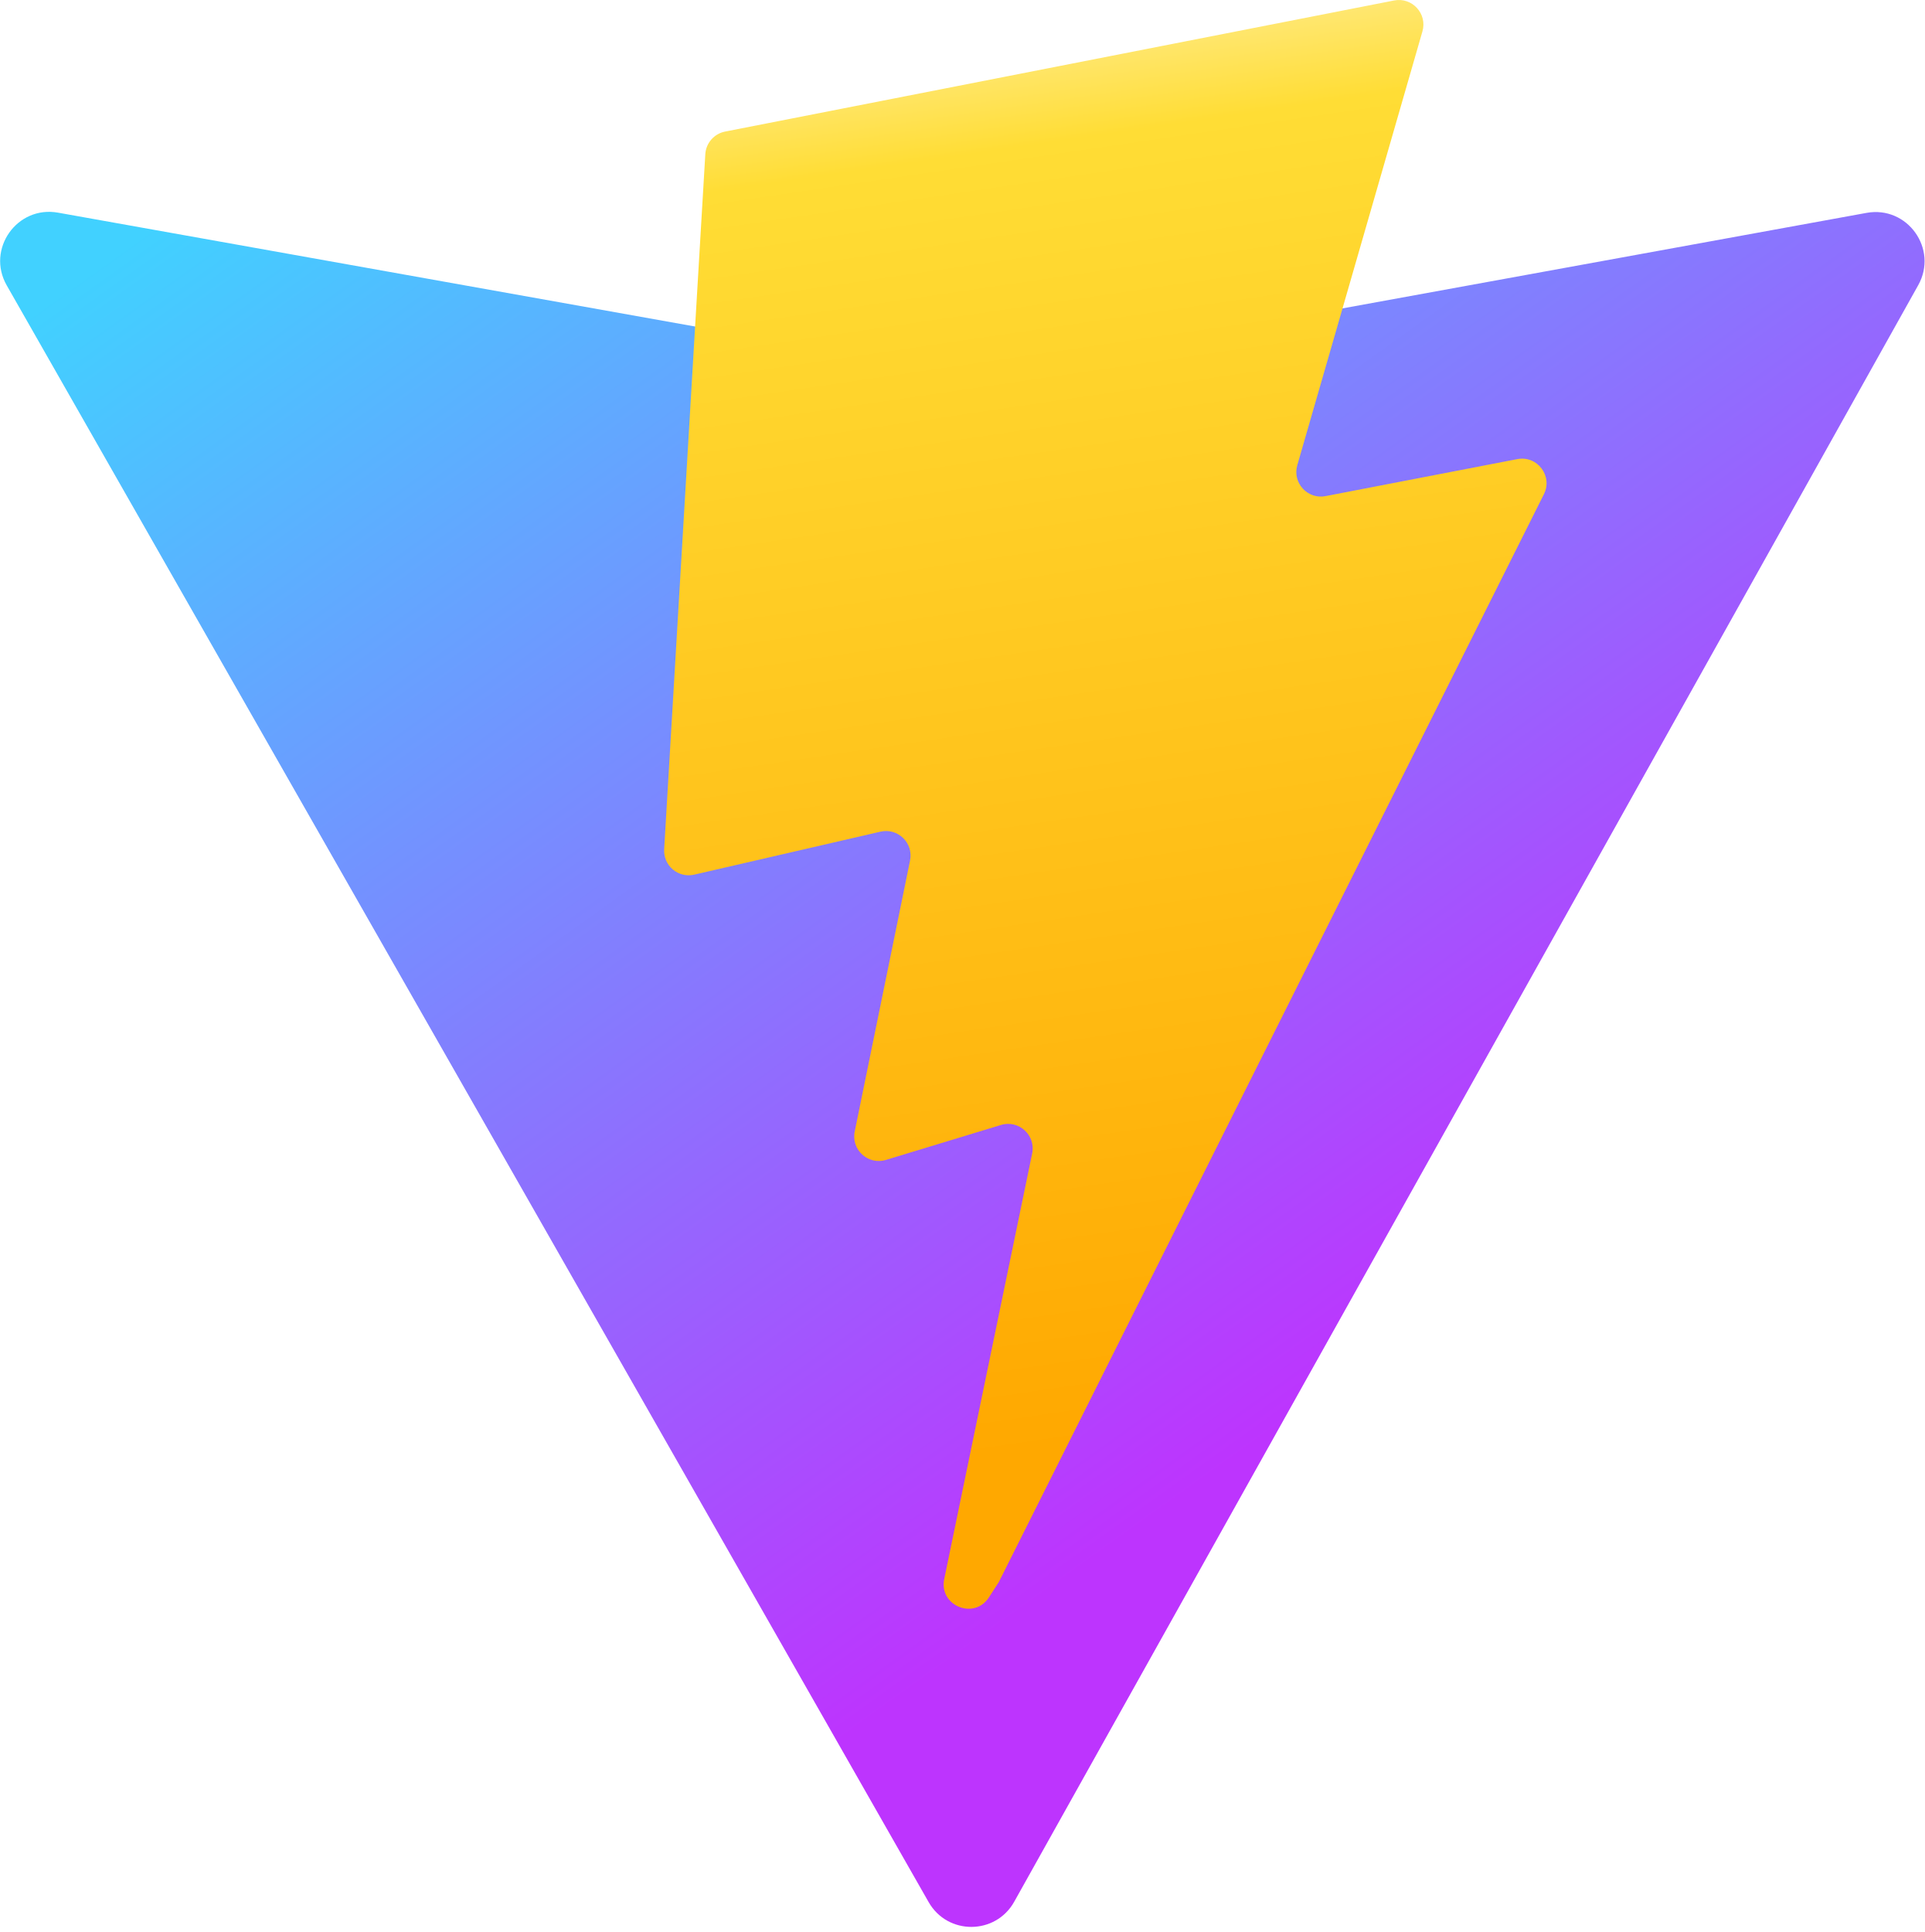
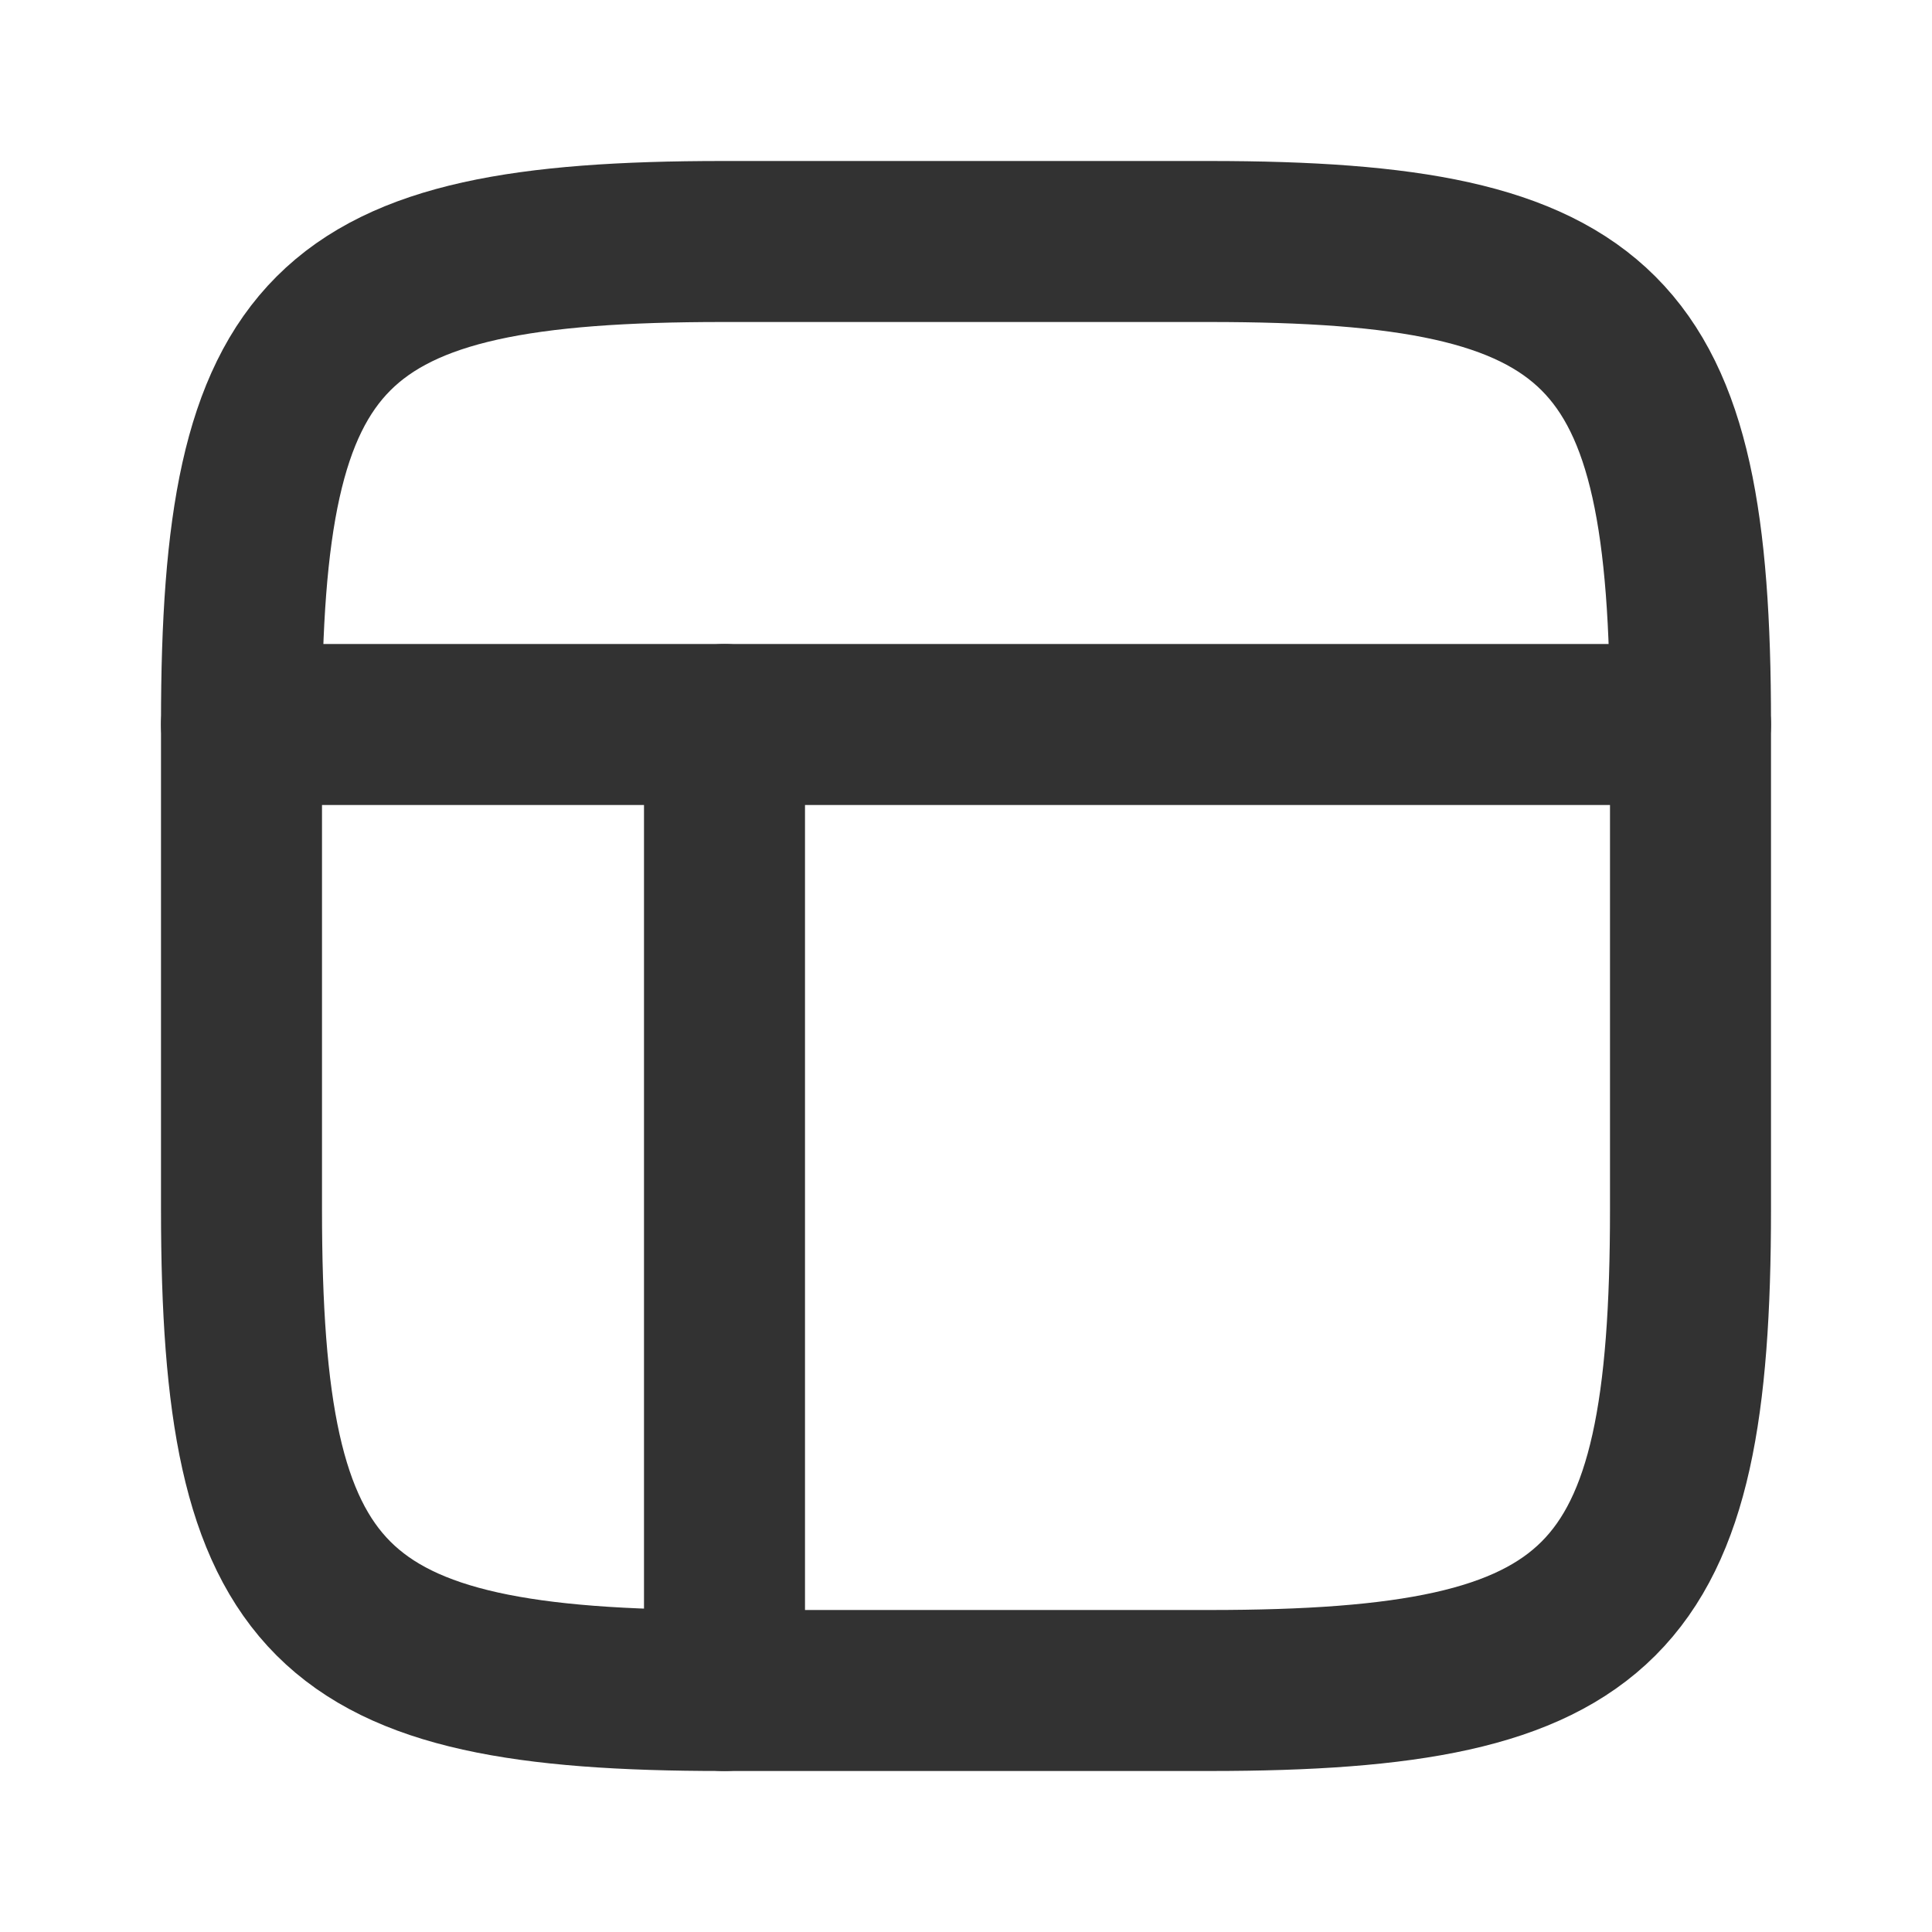
- <svg xmlns="http://www.w3.org/2000/svg" aria-hidden="true" role="img" class="iconify iconify--logos" width="31.88" height="32" preserveAspectRatio="xMidYMid meet" viewBox="0 0 256 257">
-   <defs>
-     <linearGradient id="IconifyId1813088fe1fbc01fb466" x1="-.828%" x2="57.636%" y1="7.652%" y2="78.411%">
-       <stop offset="0%" stop-color="#41D1FF" />
-       <stop offset="100%" stop-color="#BD34FE" />
-     </linearGradient>
-     <linearGradient id="IconifyId1813088fe1fbc01fb467" x1="43.376%" x2="50.316%" y1="2.242%" y2="89.03%">
-       <stop offset="0%" stop-color="#FFEA83" />
-       <stop offset="8.333%" stop-color="#FFDD35" />
-       <stop offset="100%" stop-color="#FFA800" />
-     </linearGradient>
-   </defs>
-   <path fill="url(#IconifyId1813088fe1fbc01fb466)" d="M255.153 37.938L134.897 252.976c-2.483 4.44-8.862 4.466-11.382.048L.875 37.958c-2.746-4.814 1.371-10.646 6.827-9.67l120.385 21.517a6.537 6.537 0 0 0 2.322-.004l117.867-21.483c5.438-.991 9.574 4.796 6.877 9.62Z" />
-   <path fill="url(#IconifyId1813088fe1fbc01fb467)" d="M185.432.063L96.44 17.501a3.268 3.268 0 0 0-2.634 3.014l-5.474 92.456a3.268 3.268 0 0 0 3.997 3.378l24.777-5.718c2.318-.535 4.413 1.507 3.936 3.838l-7.361 36.047c-.495 2.426 1.782 4.5 4.151 3.78l15.304-4.649c2.372-.72 4.652 1.36 4.15 3.788l-11.698 56.621c-.732 3.542 3.979 5.473 5.943 2.437l1.313-2.028l72.516-144.72c1.215-2.423-.88-5.186-3.54-4.672l-25.505 4.922c-2.396.462-4.435-1.77-3.759-4.114l16.646-57.705c.677-2.35-1.37-4.583-3.769-4.113Z" />
+ <svg xmlns="http://www.w3.org/2000/svg" width="800px" height="800px" viewBox="0 0 24 24" fill="none">
+   <path d="M3 8.976C3 4.055 4.055 3 8.976 3H15.024C19.945 3 21 4.055 21 8.976V15.024C21 19.945 19.945 21 15.024 21H8.976C4.055 21 3 19.945 3 15.024V8.976Z" stroke="#323232" stroke-width="2" />
+   <path d="M21 9L3 9" stroke="#323232" stroke-width="2" stroke-linecap="round" stroke-linejoin="round" />
+   <path d="M9 21L9 9" stroke="#323232" stroke-width="2" stroke-linecap="round" stroke-linejoin="round" />
</svg>
